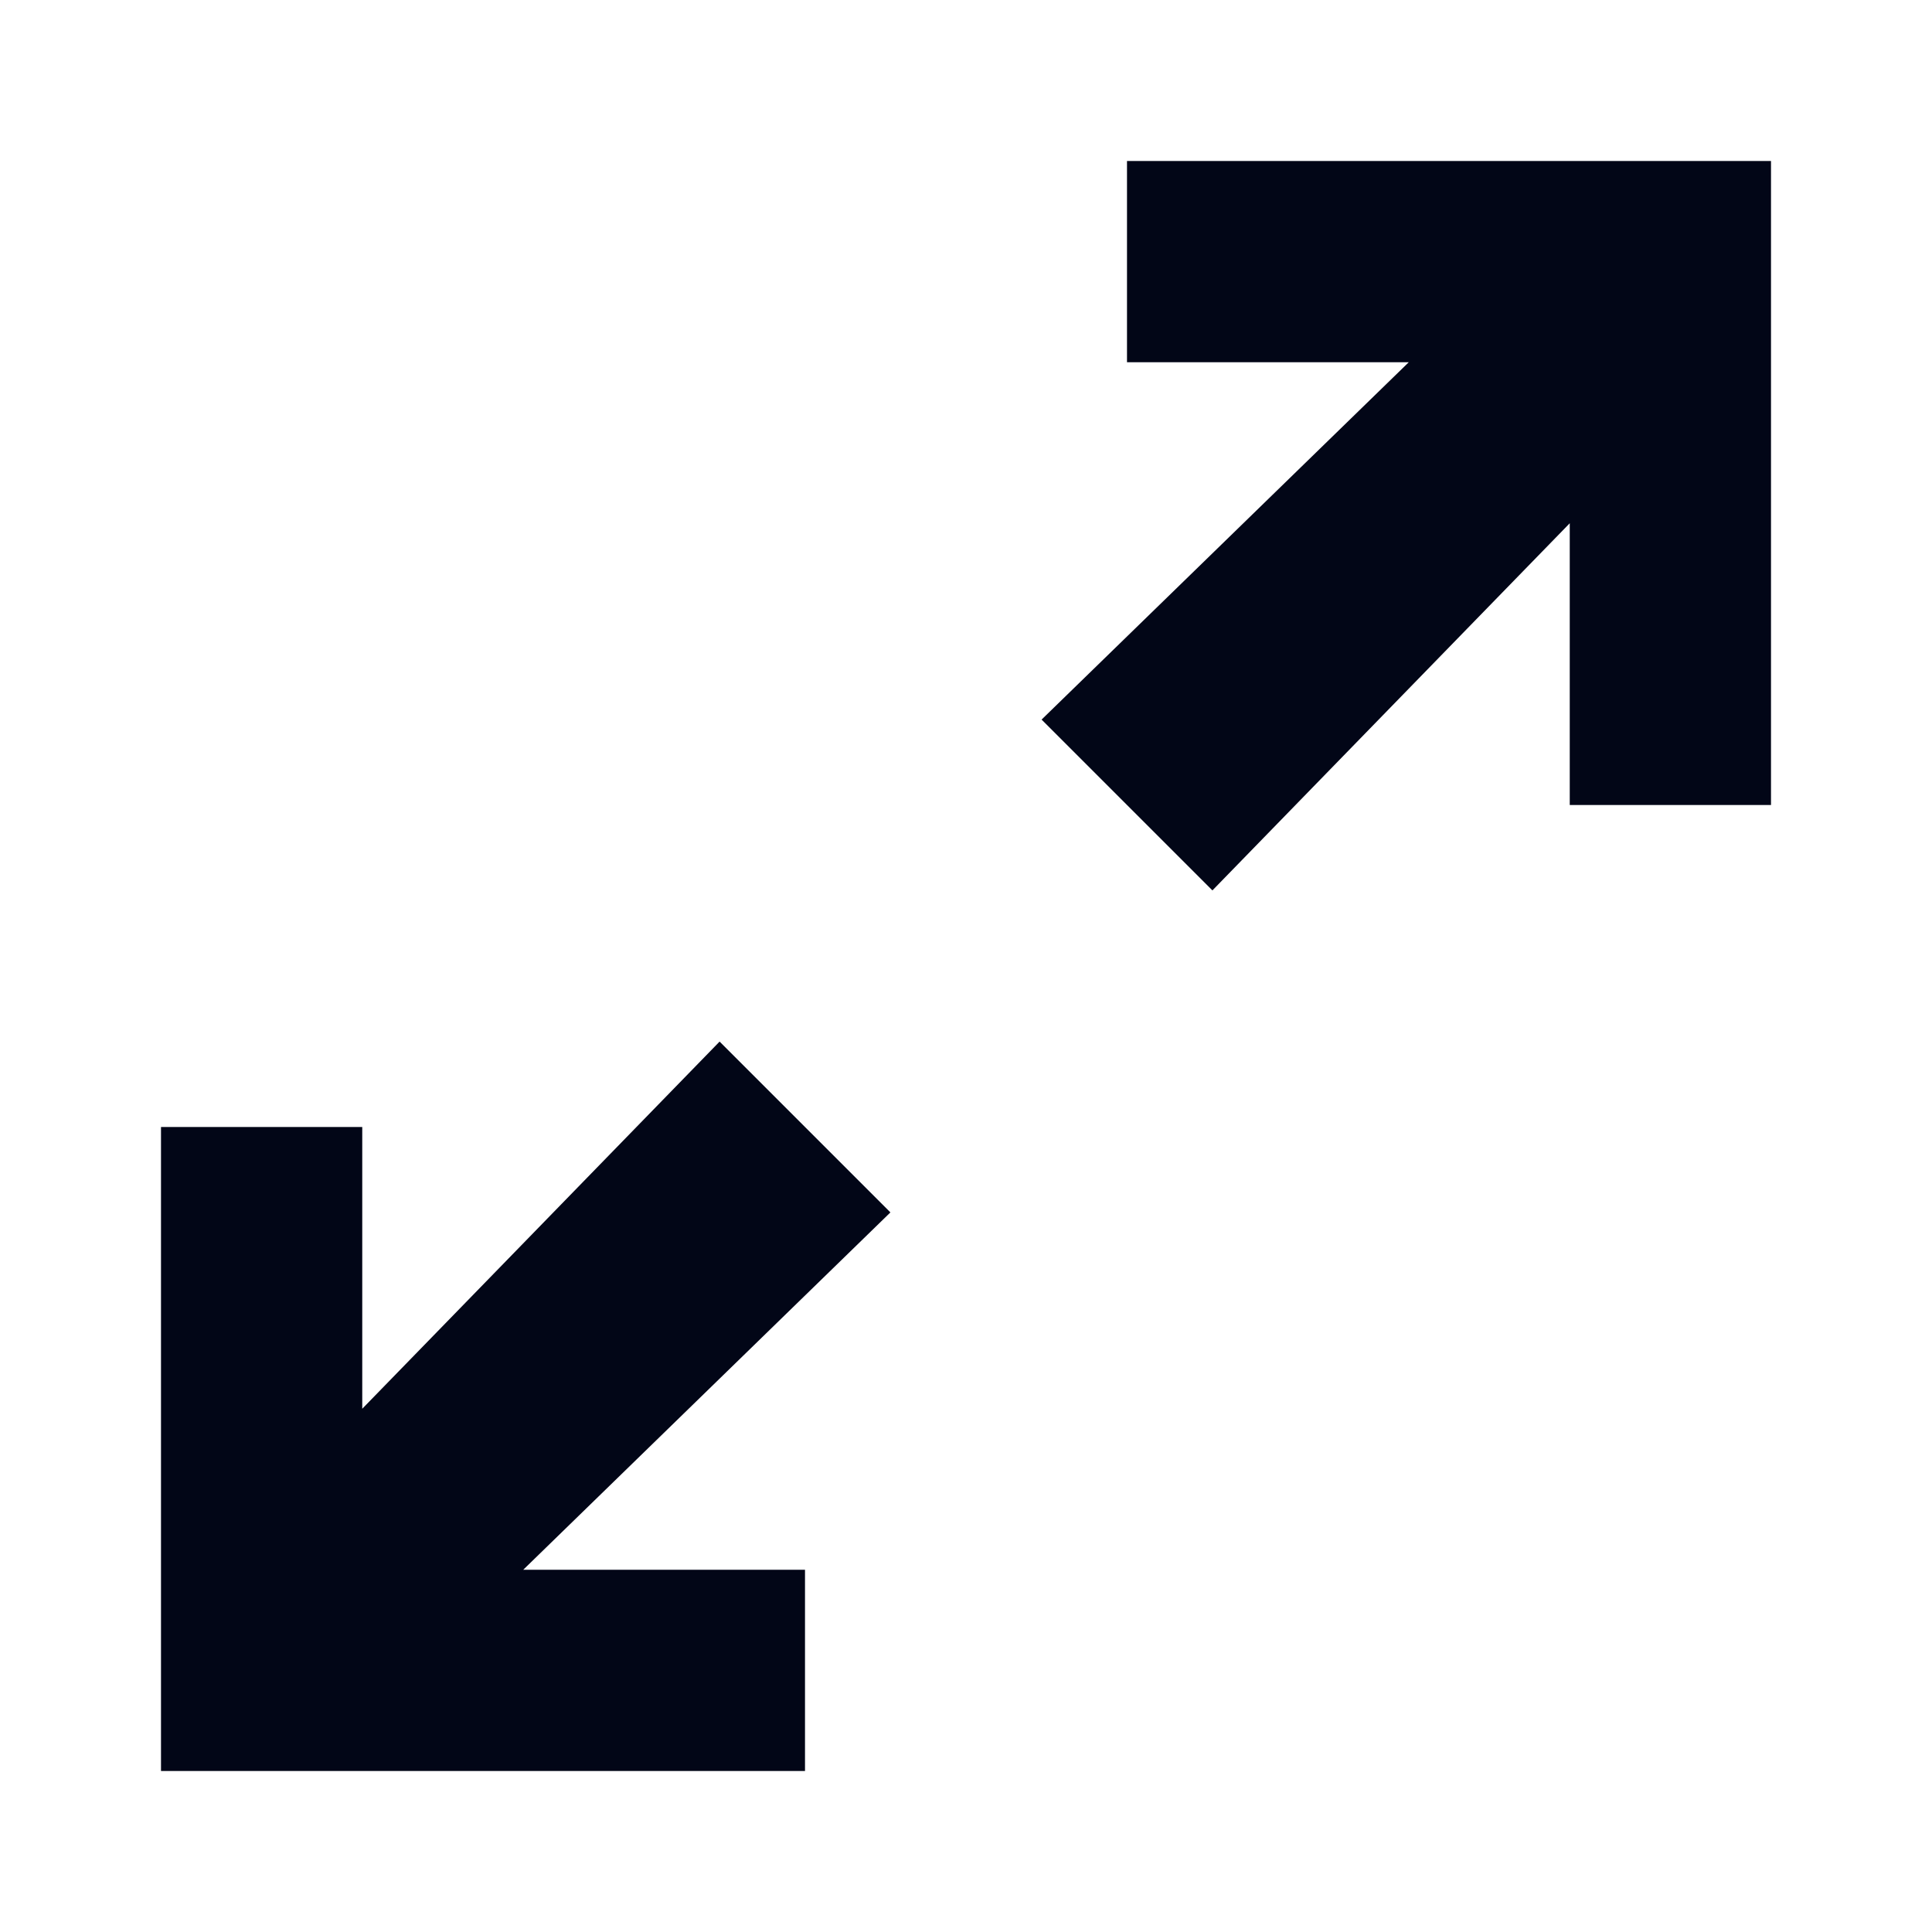
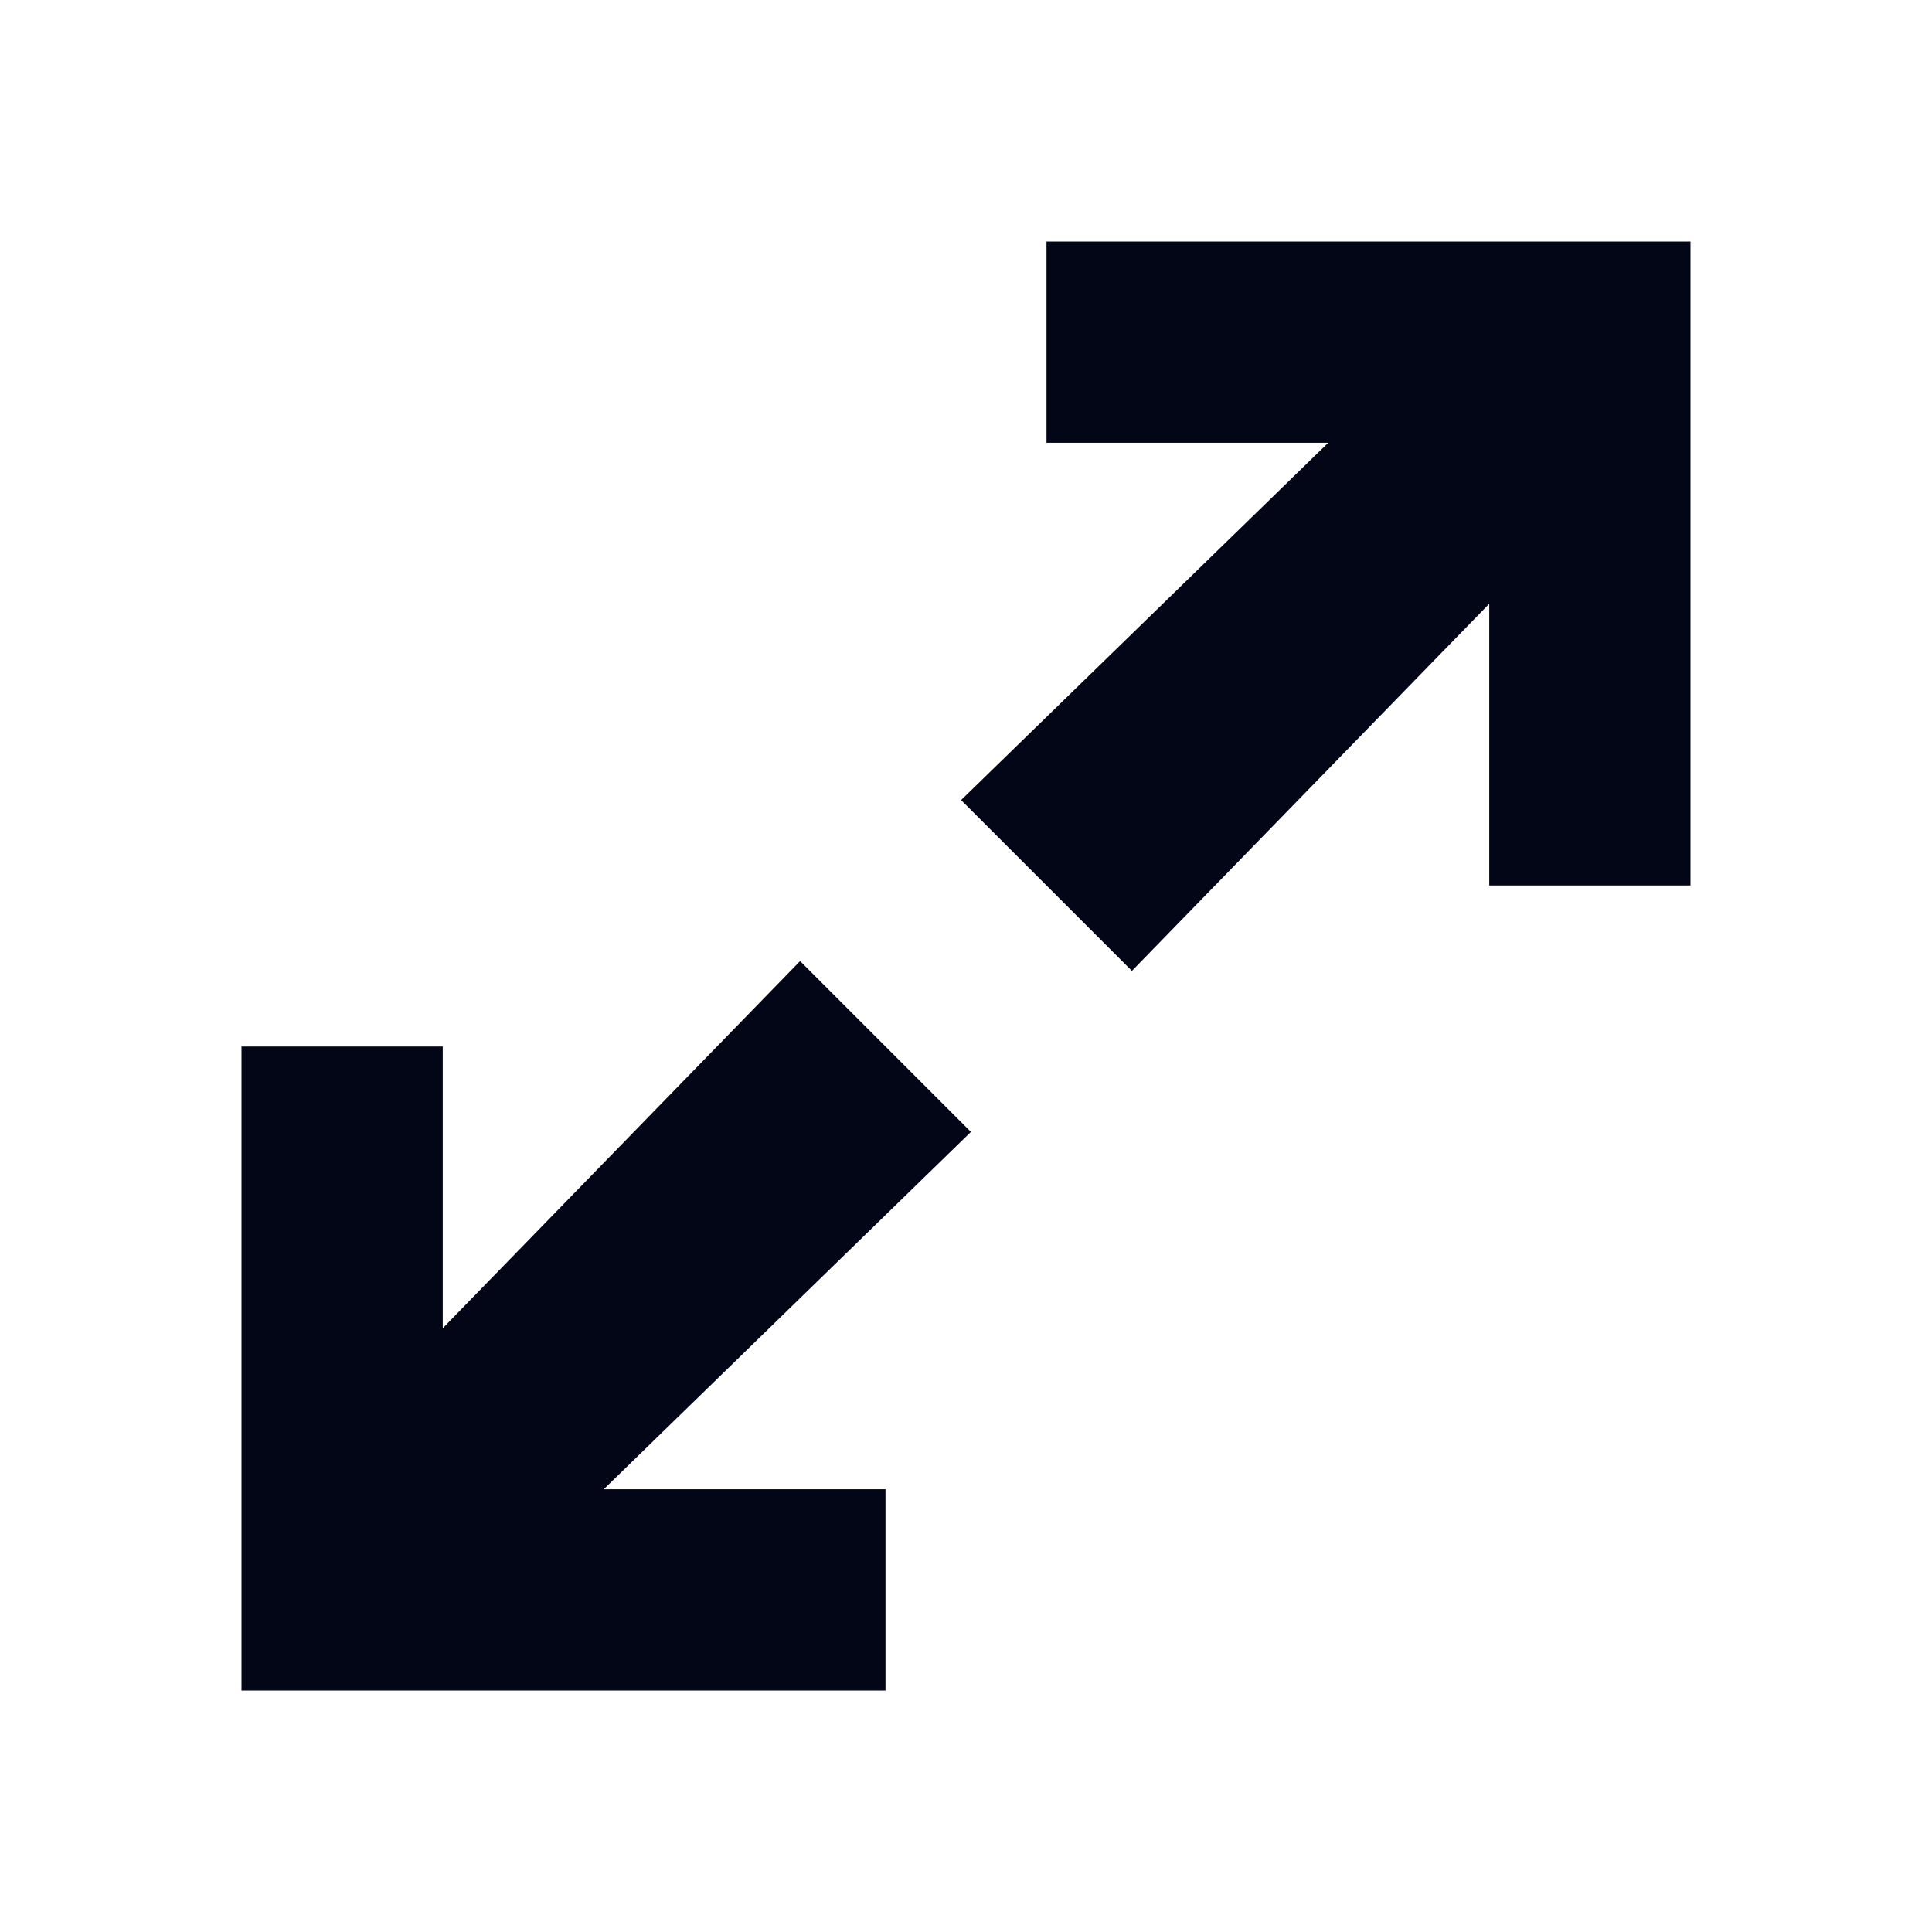
<svg xmlns="http://www.w3.org/2000/svg" width="24" height="24" viewBox="0 0 24 24" fill="none">
-   <path d="M2 14V22H10V19.5H6.5L11.061 15.061L8.939 12.939L4.5 17.5V14H2Z" fill="#020617" />
-   <path d="M19.5 10H22V2H14V4.5H17.5L12.939 8.939L15.061 11.061L19.5 6.5V10Z" fill="#020617" />
+   <path d="M3 13V21H11V18.5H7.5L12.061 14.061L9.939 11.939L5.5 16.5V13H3Z" fill="#020617" />
+   <path d="M18.5 11H21V3H13V5.5H16.5L11.939 9.939L14.061 12.061L18.5 7.5V11Z" fill="#020617" />
</svg>
